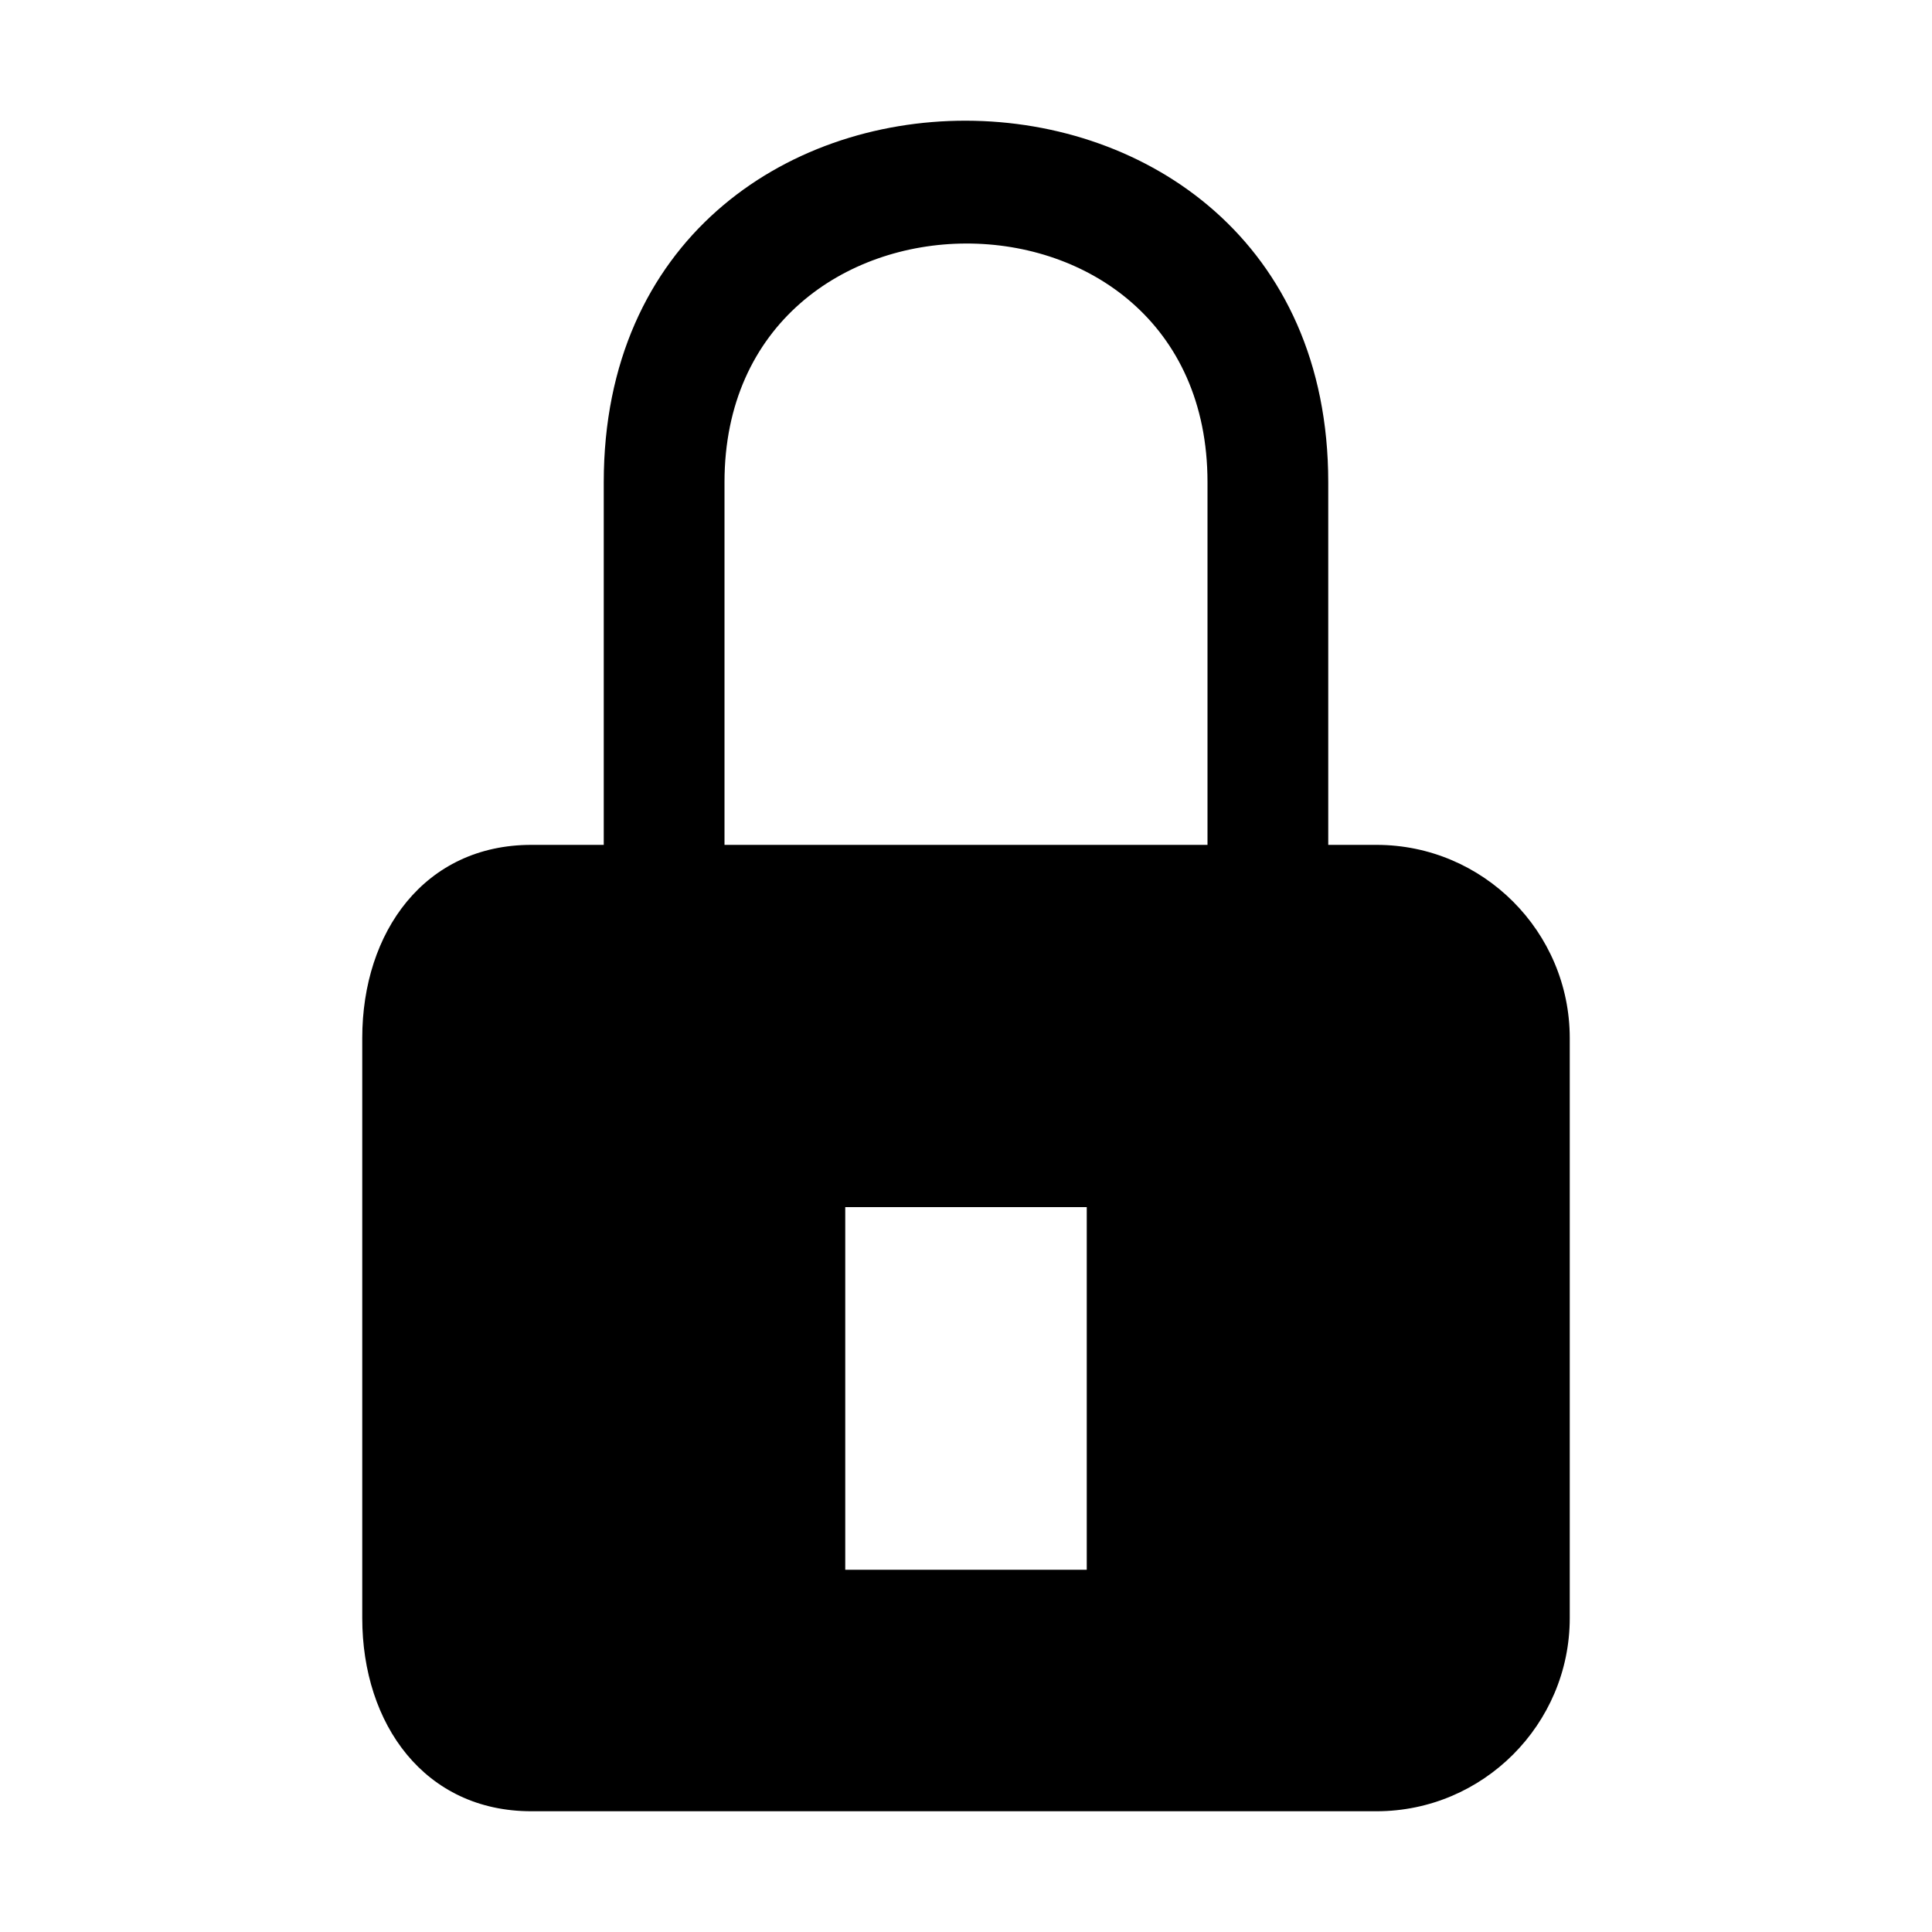
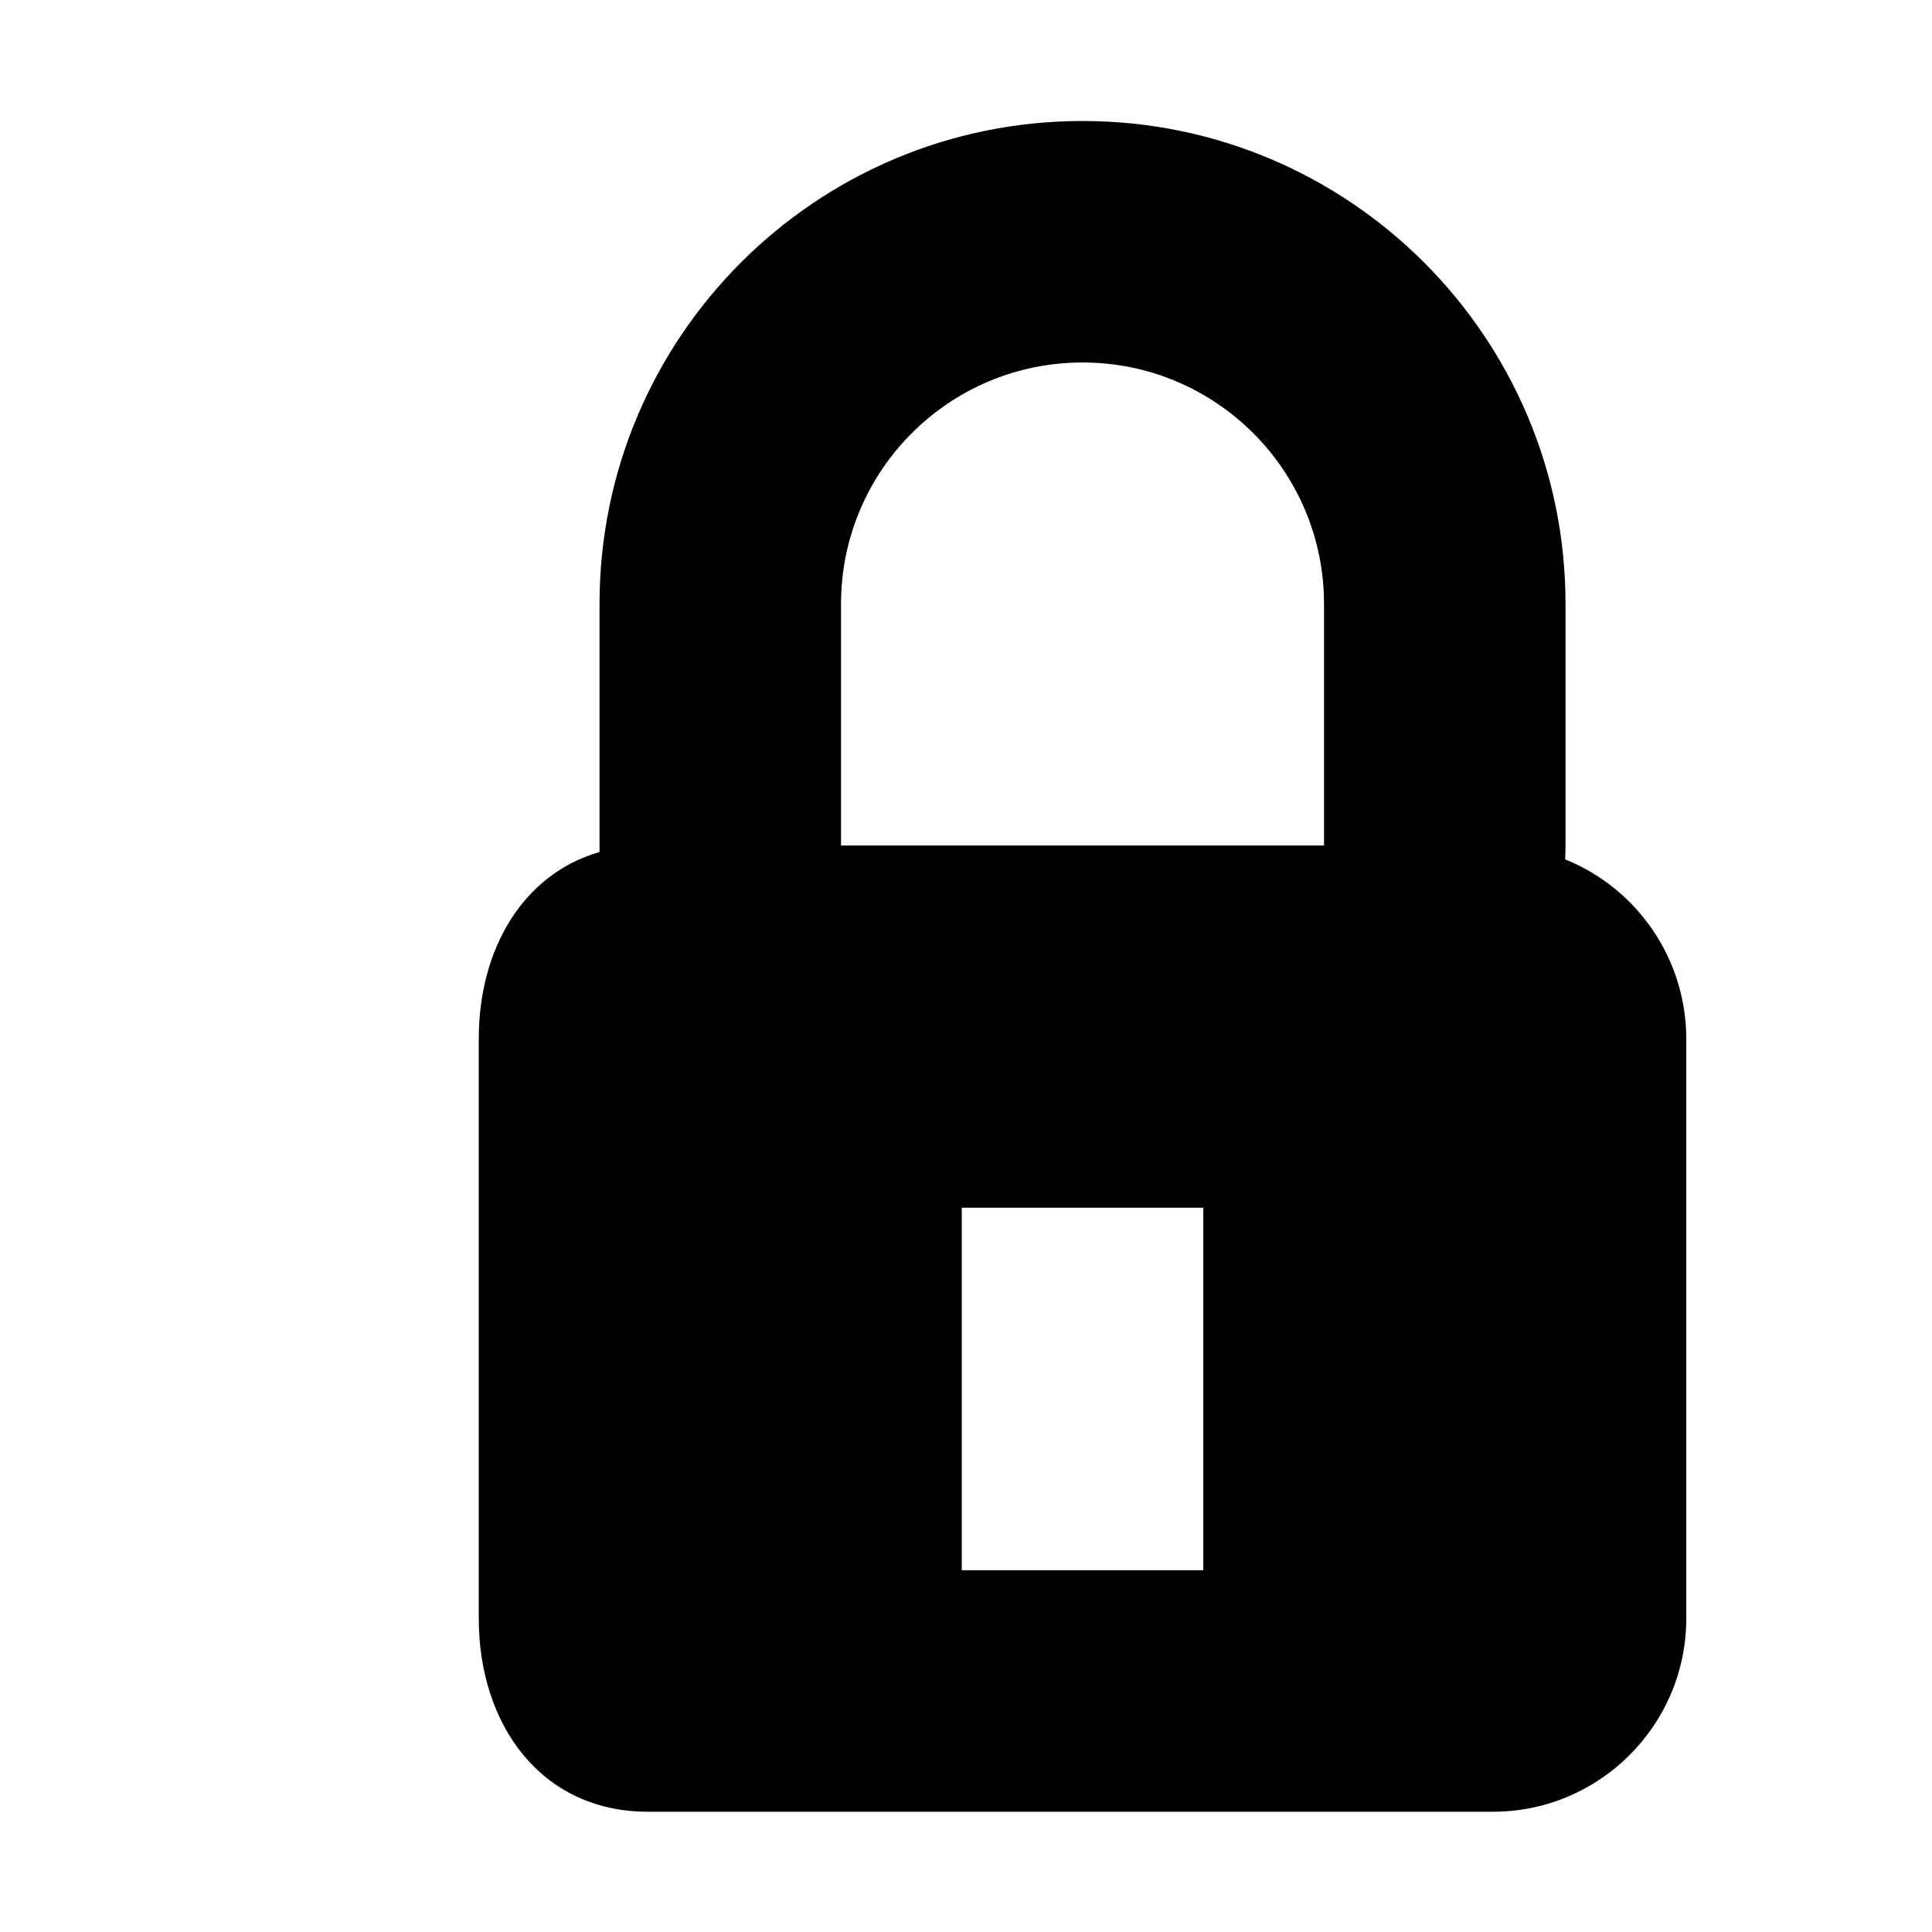
- <svg xmlns="http://www.w3.org/2000/svg" viewBox="0 0 512 512">
-   <path class="lexicon-icon-outline" d="M364.8,223.9H352v-96.1c0-127.4-192-128.1-192,0v96.1h-19.2c-28.2,0-44.8,23-44.8,51.2v153.7c0,28.2,16.6,51.2,44.8,51.2h224c28.2,0,51.2-23,51.2-51.2V275.1C416,246.9,393,223.9,364.8,223.9z M192,127.8c0-84,128-84.7,128,0v96.1H192V127.8z M288,416h-64v-96.1h64V416z" />
+ <svg xmlns="http://www.w3.org/2000/svg" viewBox="0 0 16 16">
+   <path class="lexicon-icon-outline" fill-rule="evenodd" clip-rule="evenodd" d="M4.965 5.002a4 4 0 1 1 8 0v2c0 .039-.001.077-.003.115a1.604 1.604 0 0 1 1.003 1.484v4.803c0 .882-.719 1.6-1.6 1.6h-7c-.881 0-1.4-.718-1.4-1.6V8.601c0-.738.364-1.362 1-1.545V5.002Zm2 2h4v-2a2 2 0 1 0-4 0v2Zm3 3v3.002h-2v-3.002h2Z" />
</svg>
